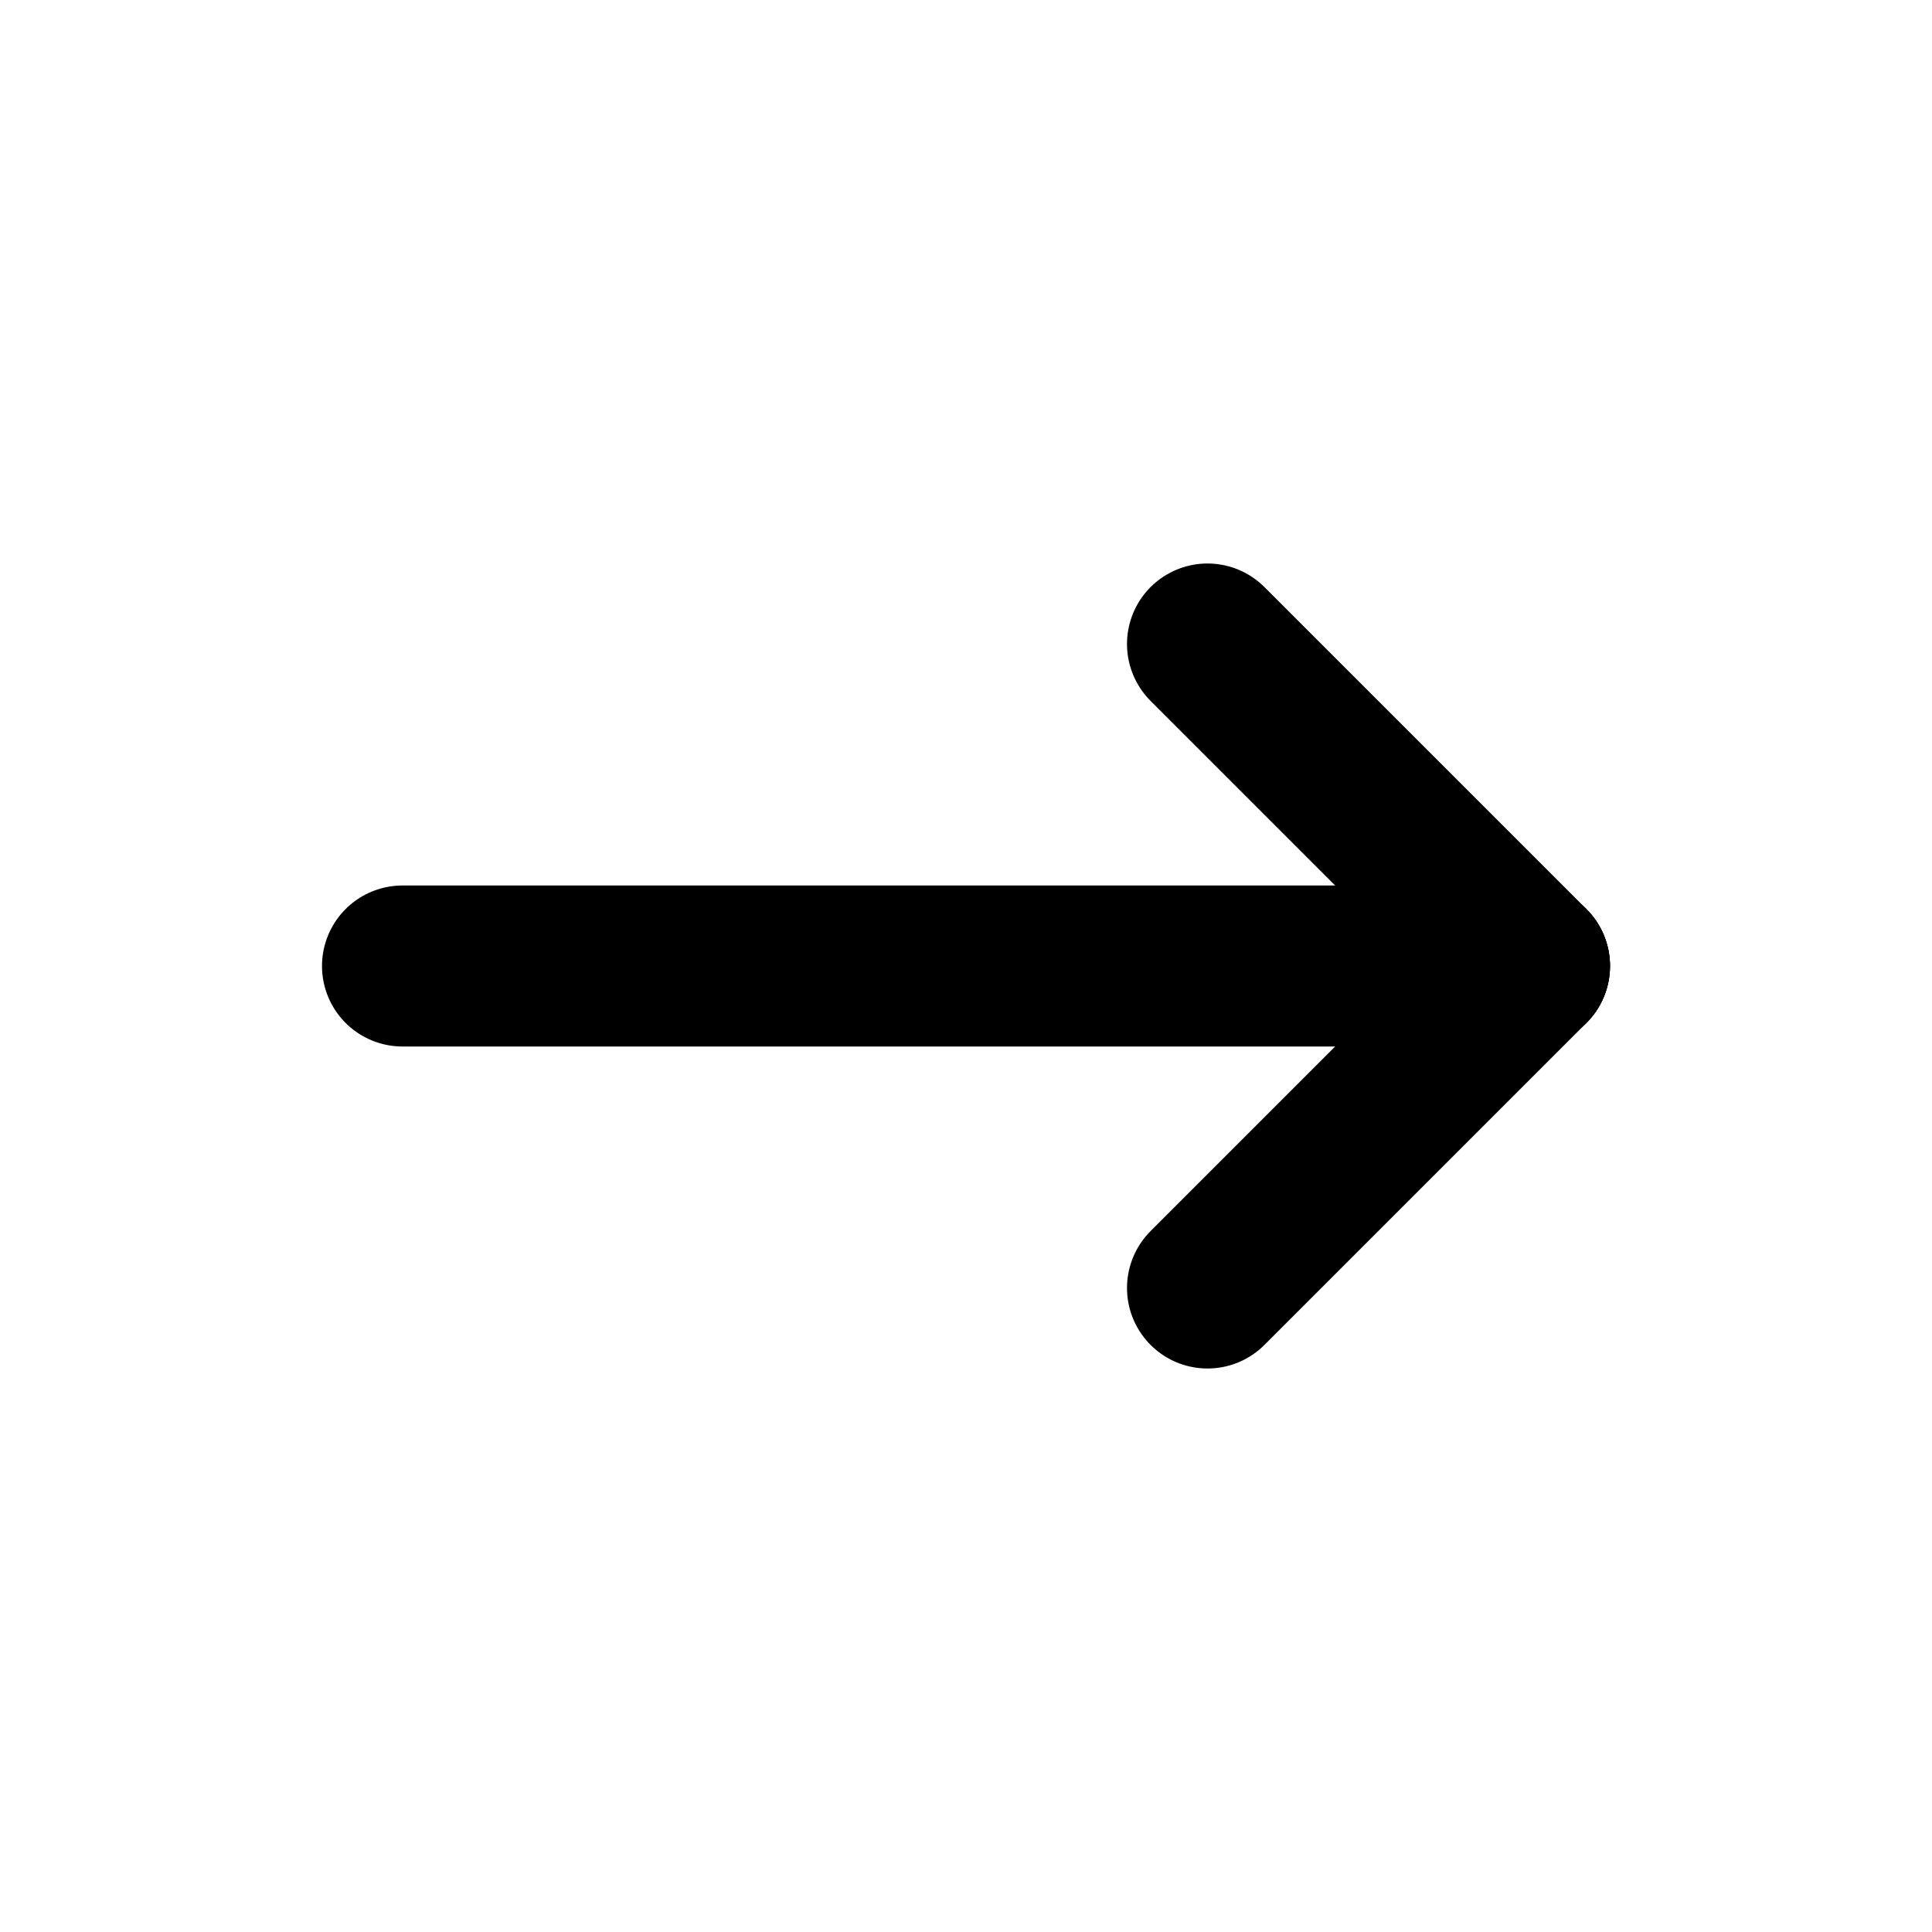
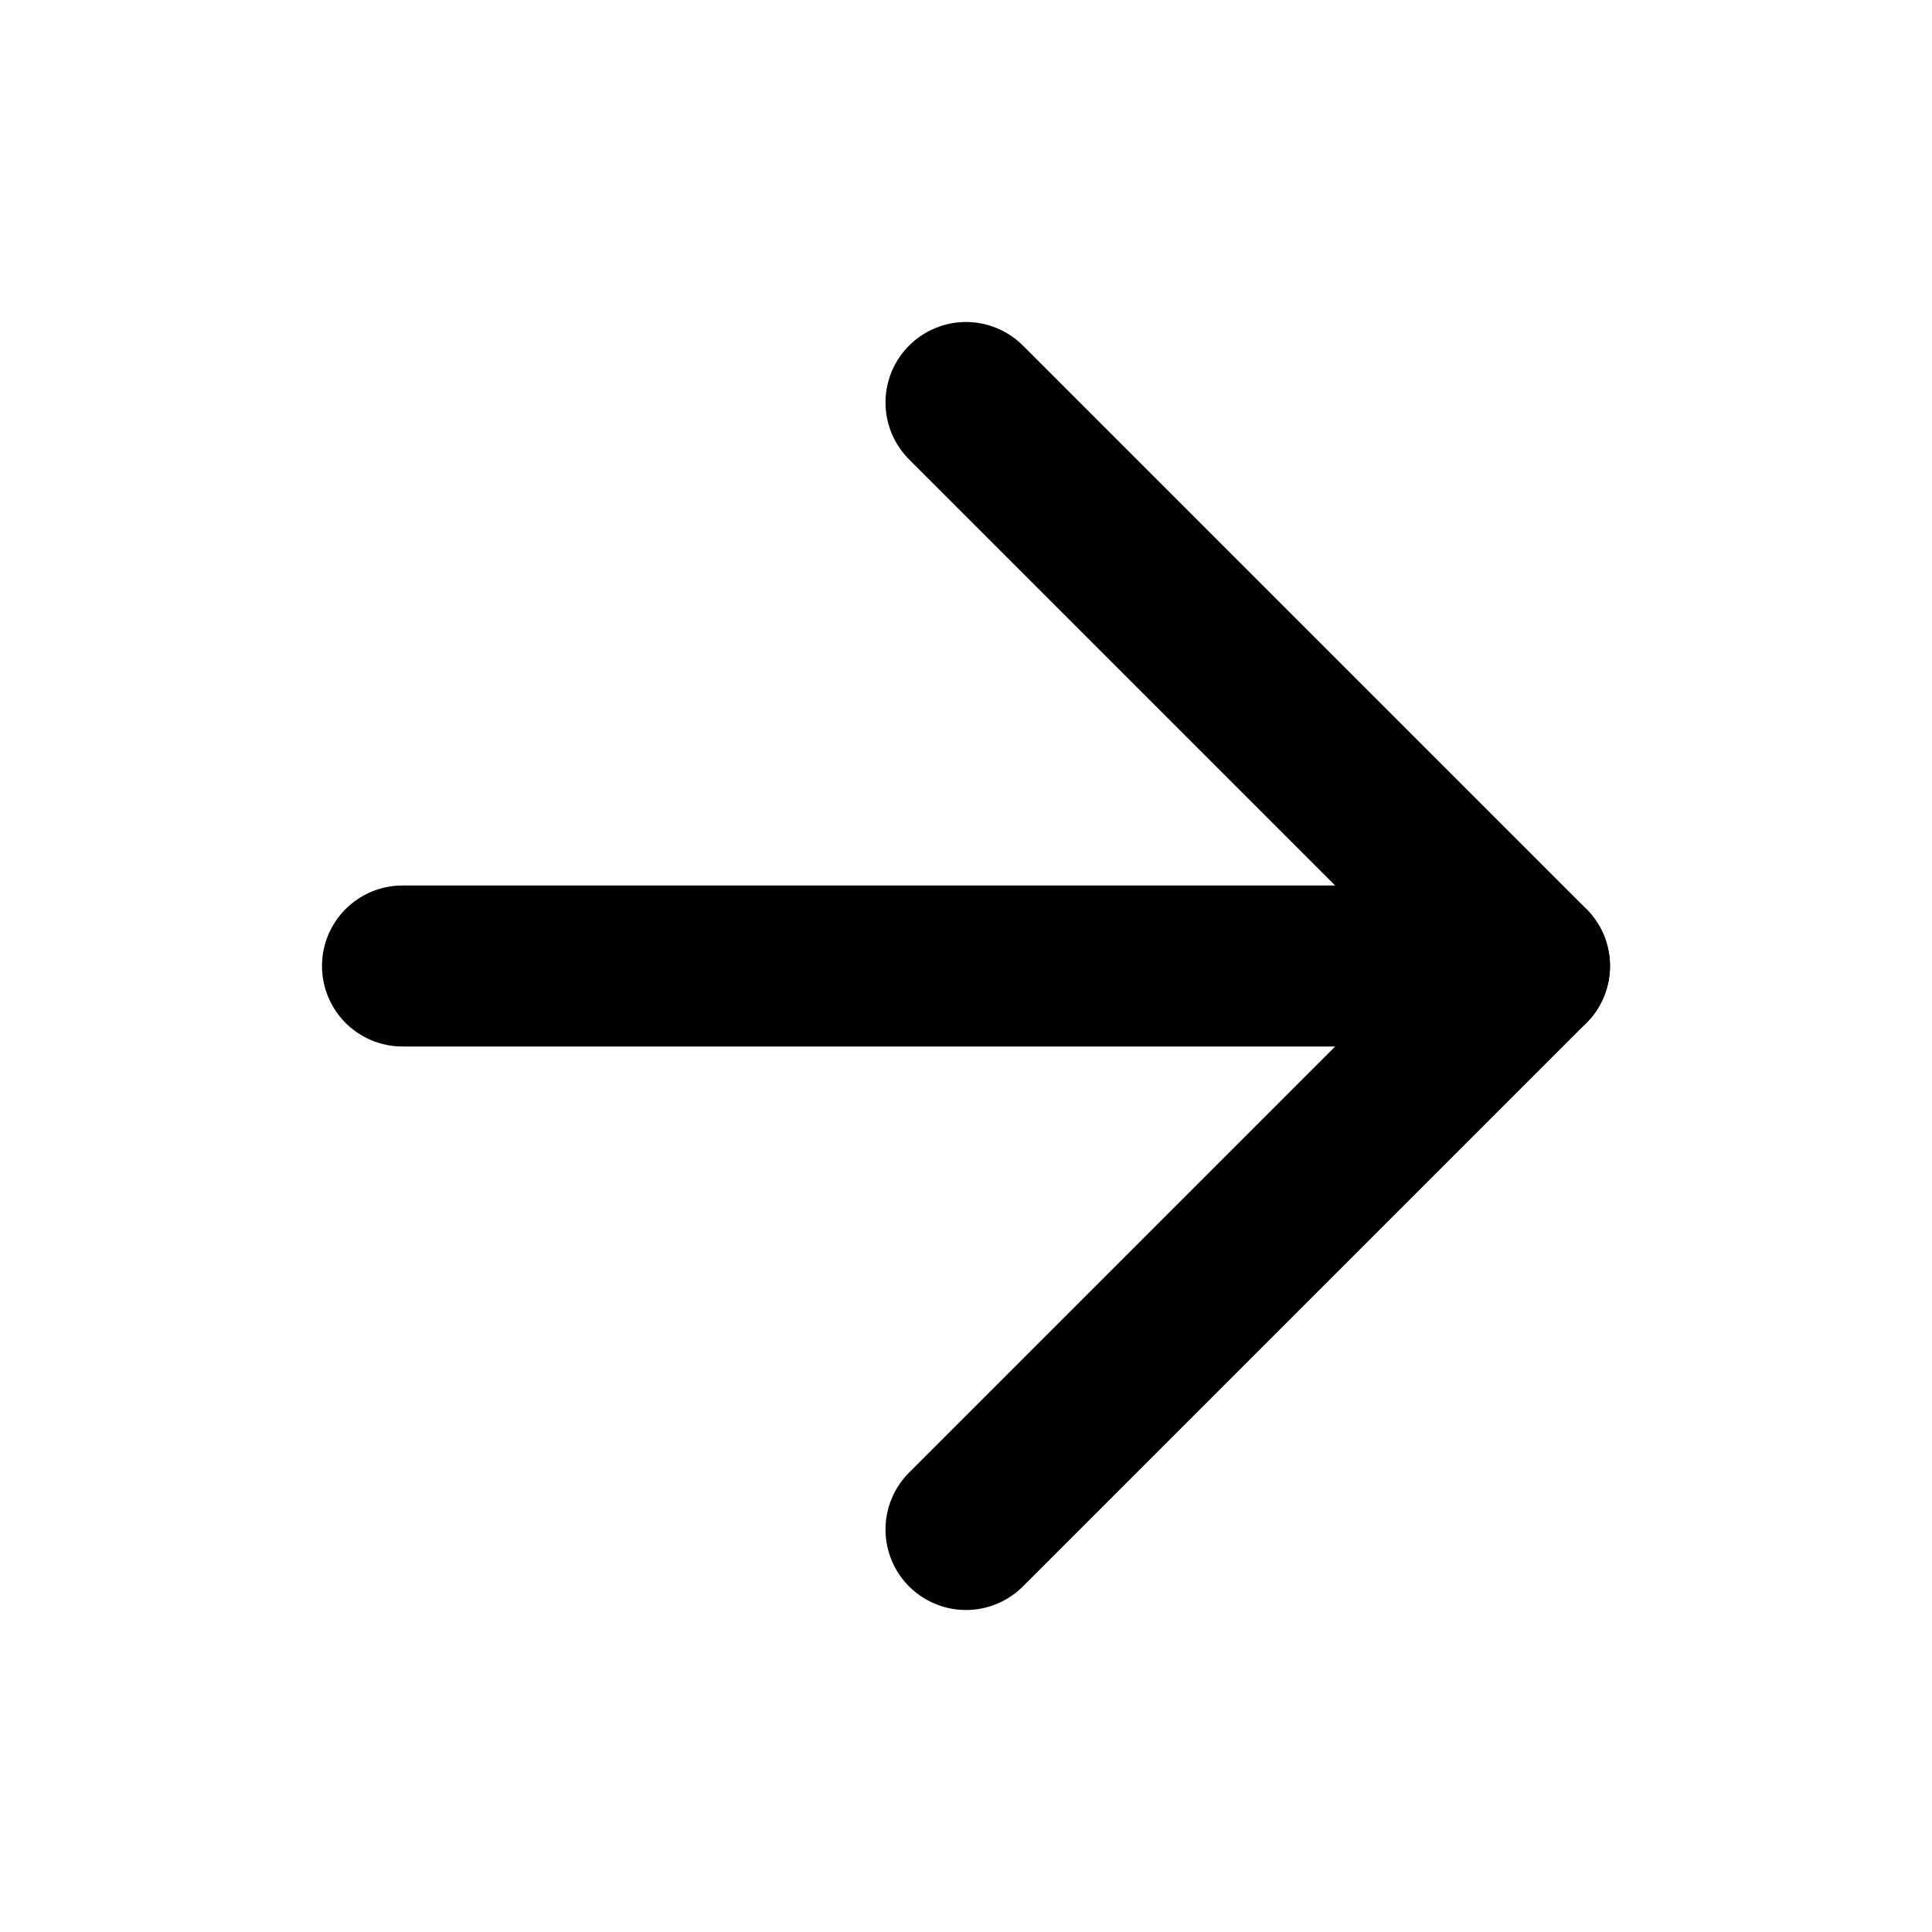
- <svg xmlns="http://www.w3.org/2000/svg" width="36" height="36" viewBox="0 0 24 24" stroke-width="2" stroke="currentColor" fill="none" stroke-linecap="round" stroke-linejoin="round" aria-hidden="true">
-   <path stroke="none" d="M0 0h24v24H0z" fill="none" />
-   <line x1="5" y1="12" x2="19" y2="12" />
-   <line x1="15" y1="16" x2="19" y2="12" />
-   <line x1="15" y1="8" x2="19" y2="12" />
+ <svg xmlns="http://www.w3.org/2000/svg" width="24" height="24" viewBox="0 0 24 24" fill="none" stroke="currentColor" stroke-width="2" stroke-linecap="round" stroke-linejoin="round">
+   <path d="M5 12h14" />
+   <path d="m12 5 7 7-7 7" />
</svg>
